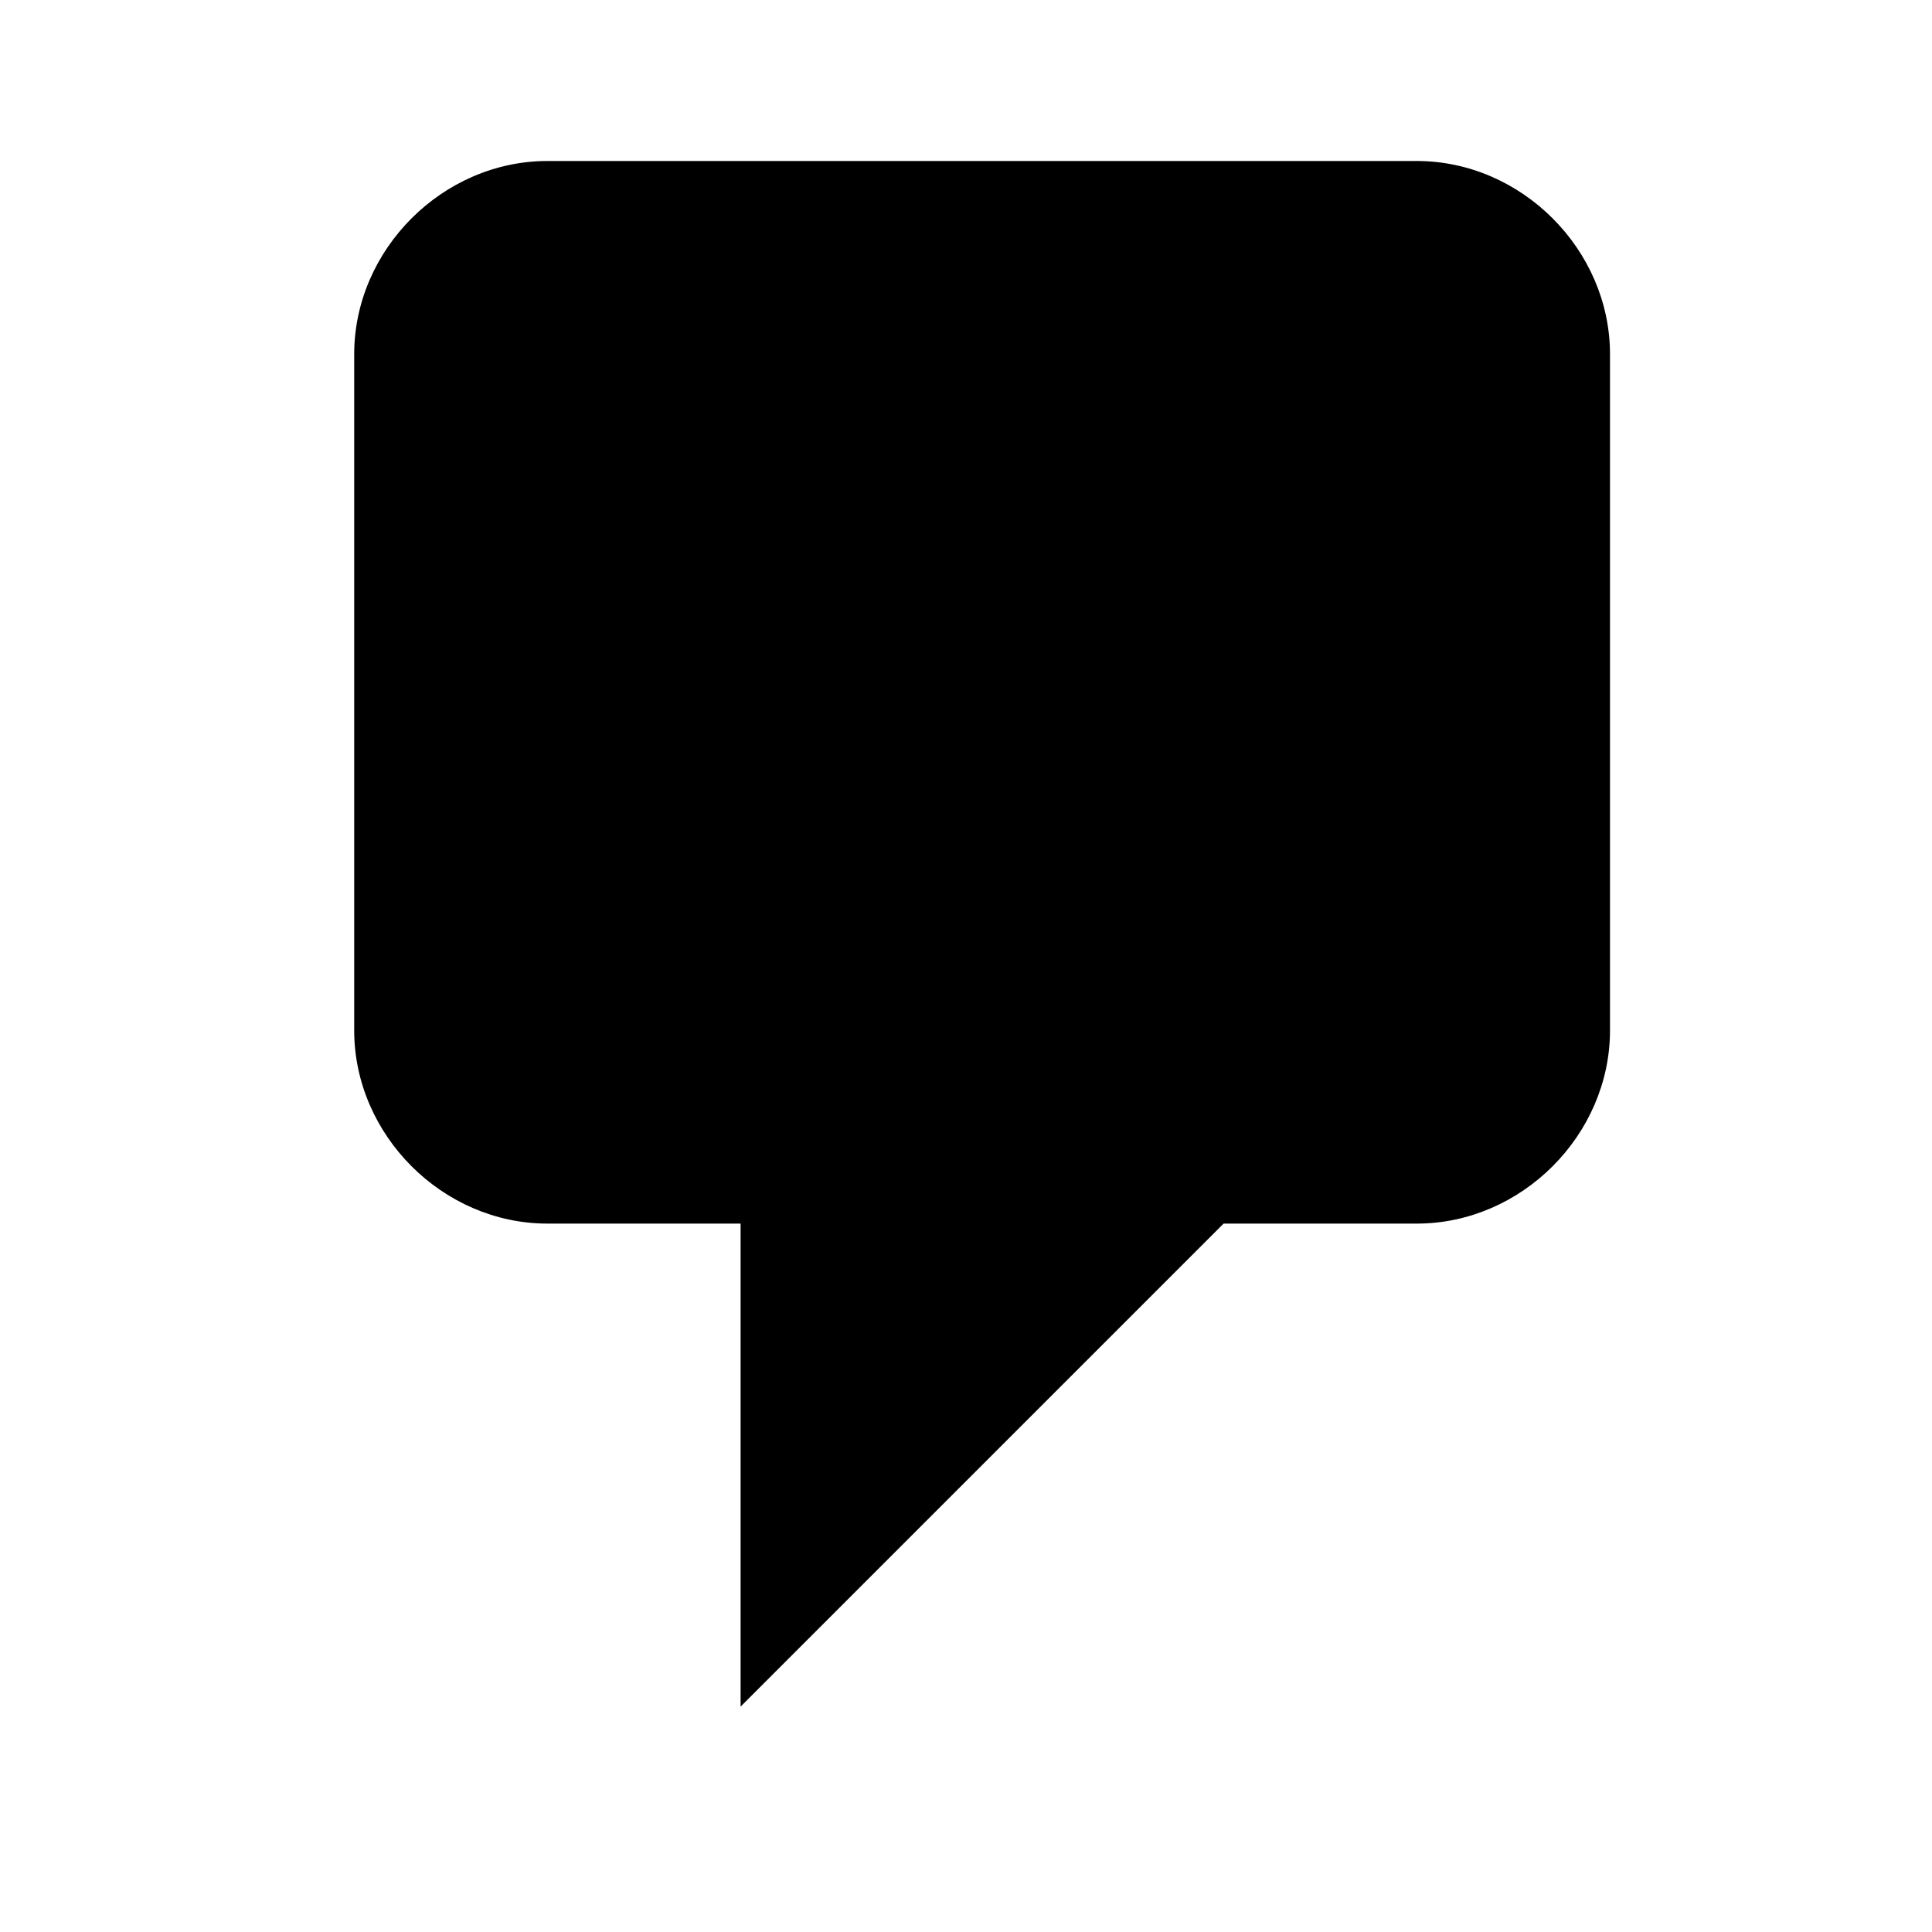
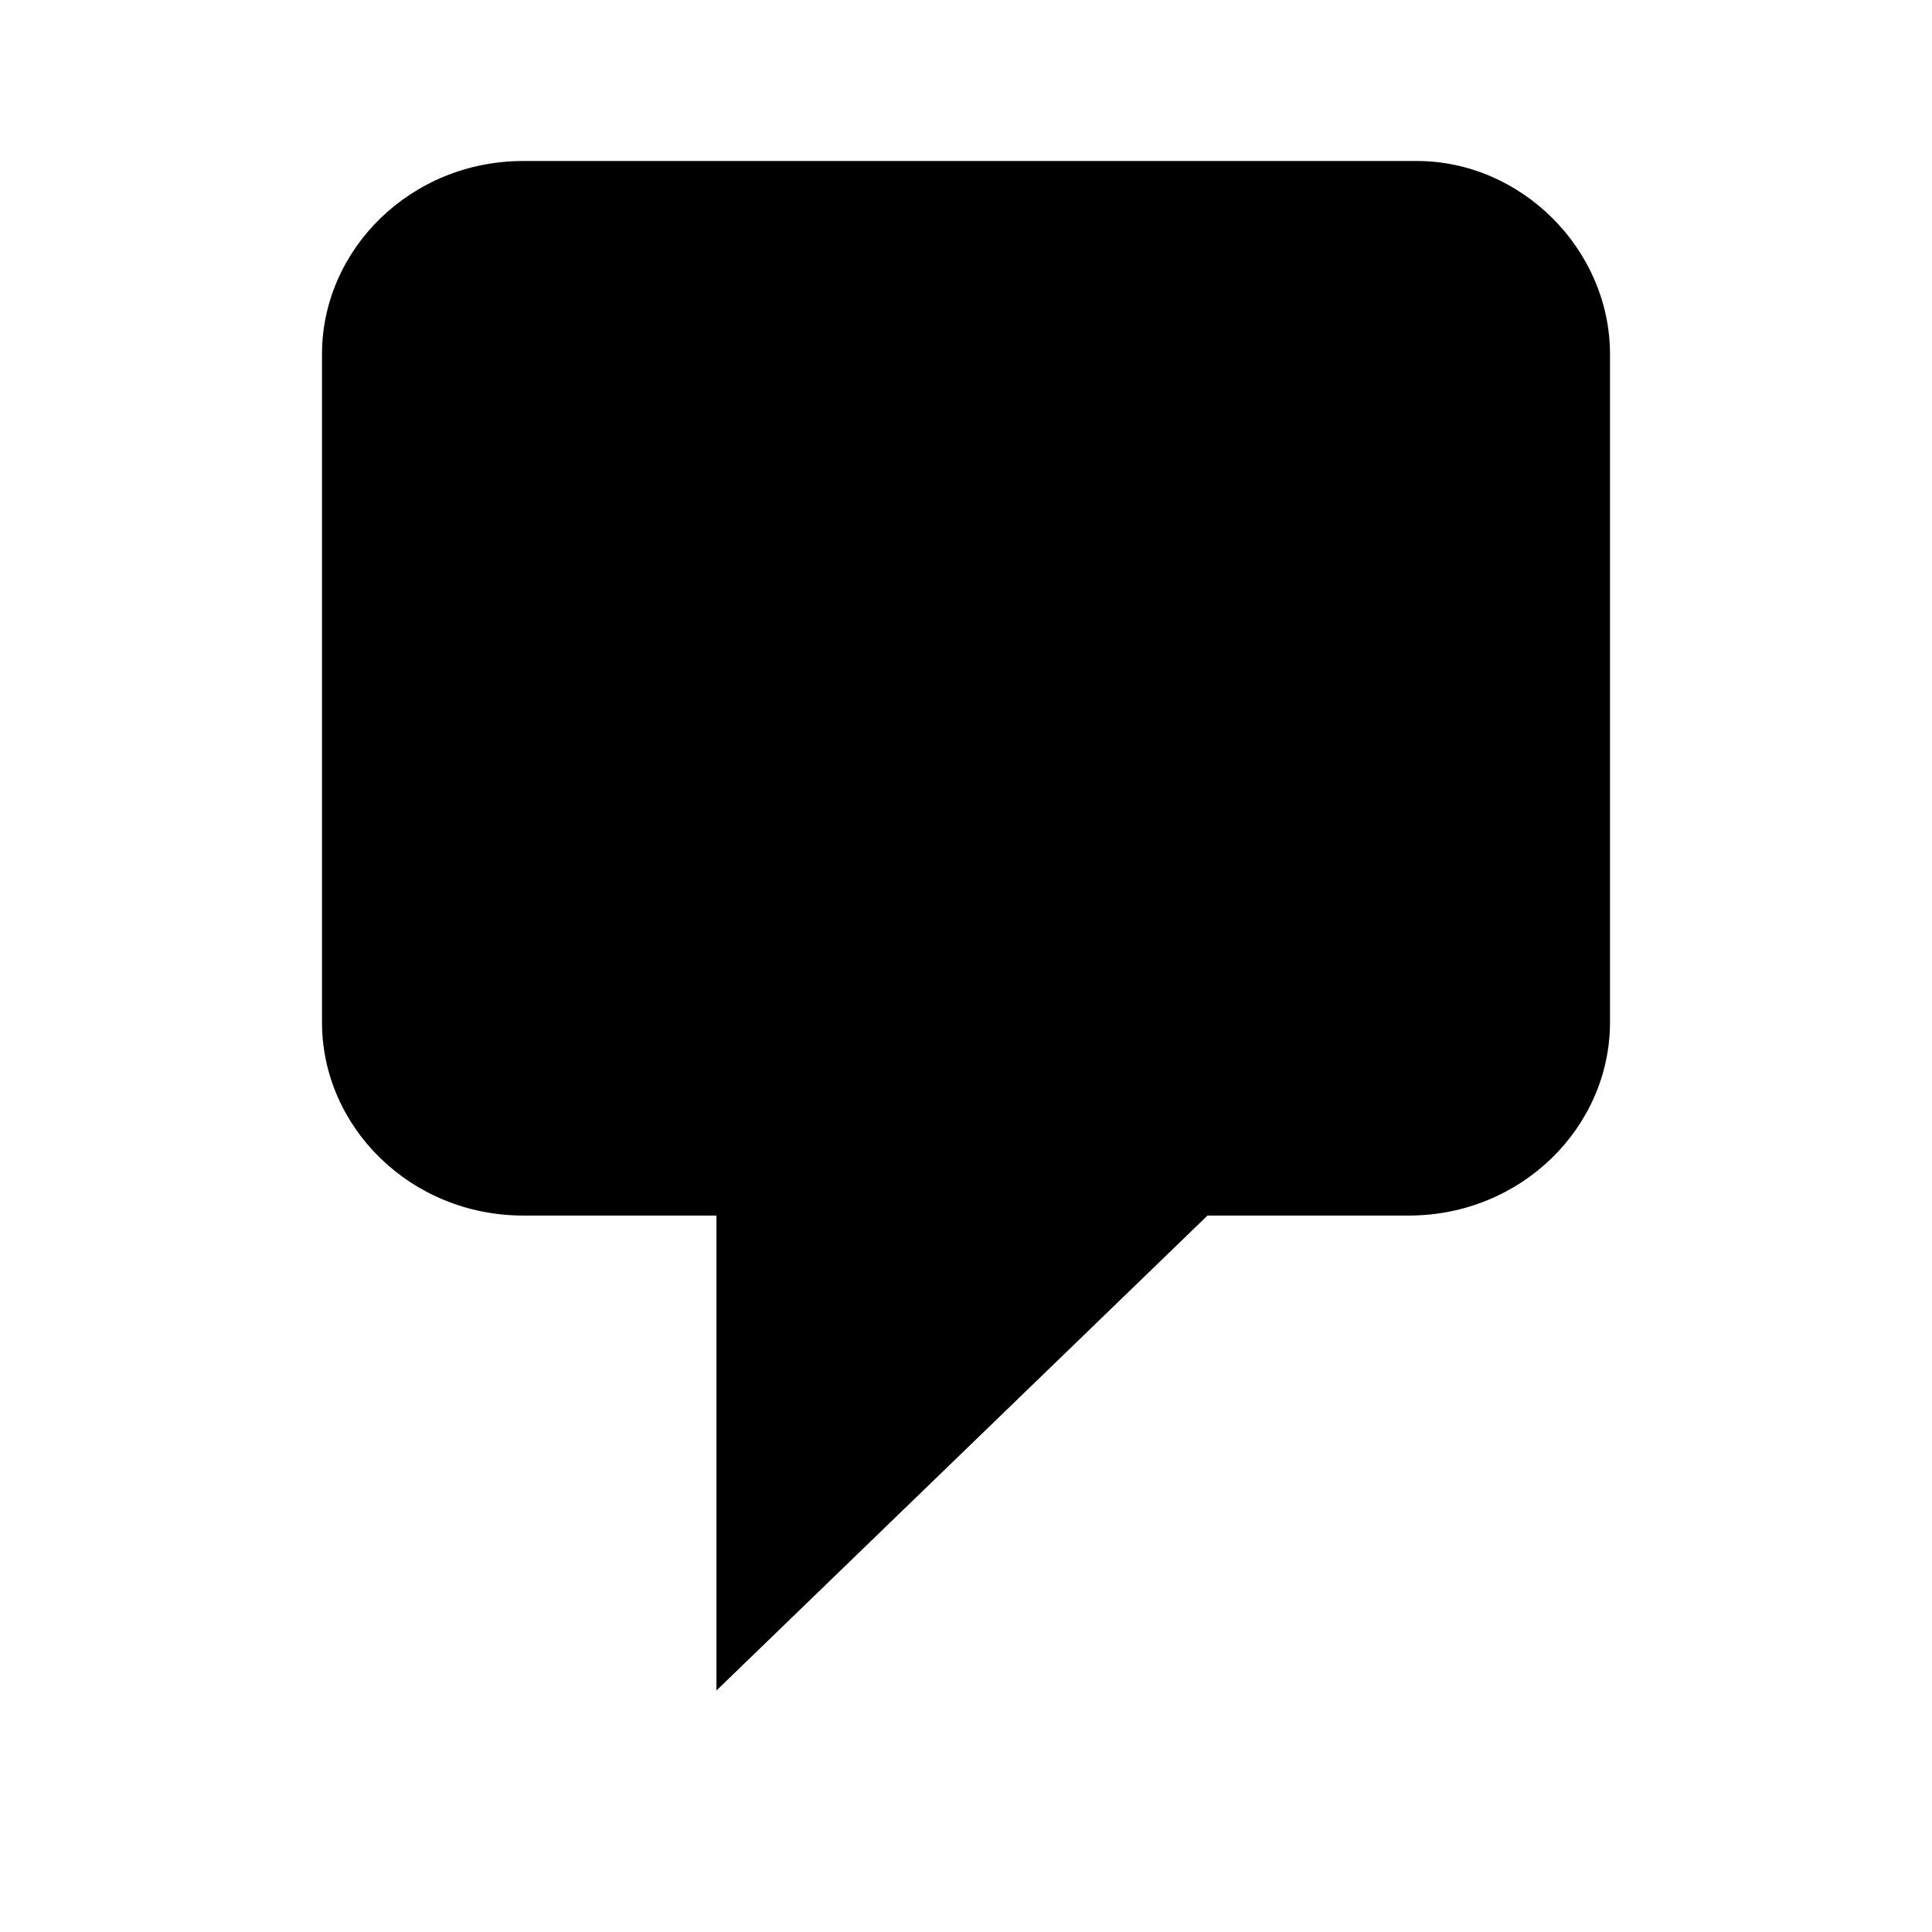
<svg xmlns="http://www.w3.org/2000/svg" version="1.1" id="Layer_1" x="0px" y="0px" width="24px" height="24px" viewBox="0 0 24 24" style="enable-background:new 0 0 24 24;" xml:space="preserve">
-   <path d="M6.8,2h10.8C18.9,2,20,3.1,20,4.4v8.4c0,1.3-1.1,2.4-2.4,2.4h-2.4l-6,6v-6H6.8c-1.3,0-2.4-1.1-2.4-2.4V4.4  C4.4,3.1,5.5,2,6.8,2z" />
+   <path d="M6.5,2h11.1C18.9,2,20,3.1,20,4.4v8.3c0,1.3-1.1,2.4-2.5,2.4h-2.5L8.9,21v-5.9H6.5C5.1,15.1,4,14,4,12.7V4.4  C4,3.1,5.1,2,6.5,2z" />
</svg>
